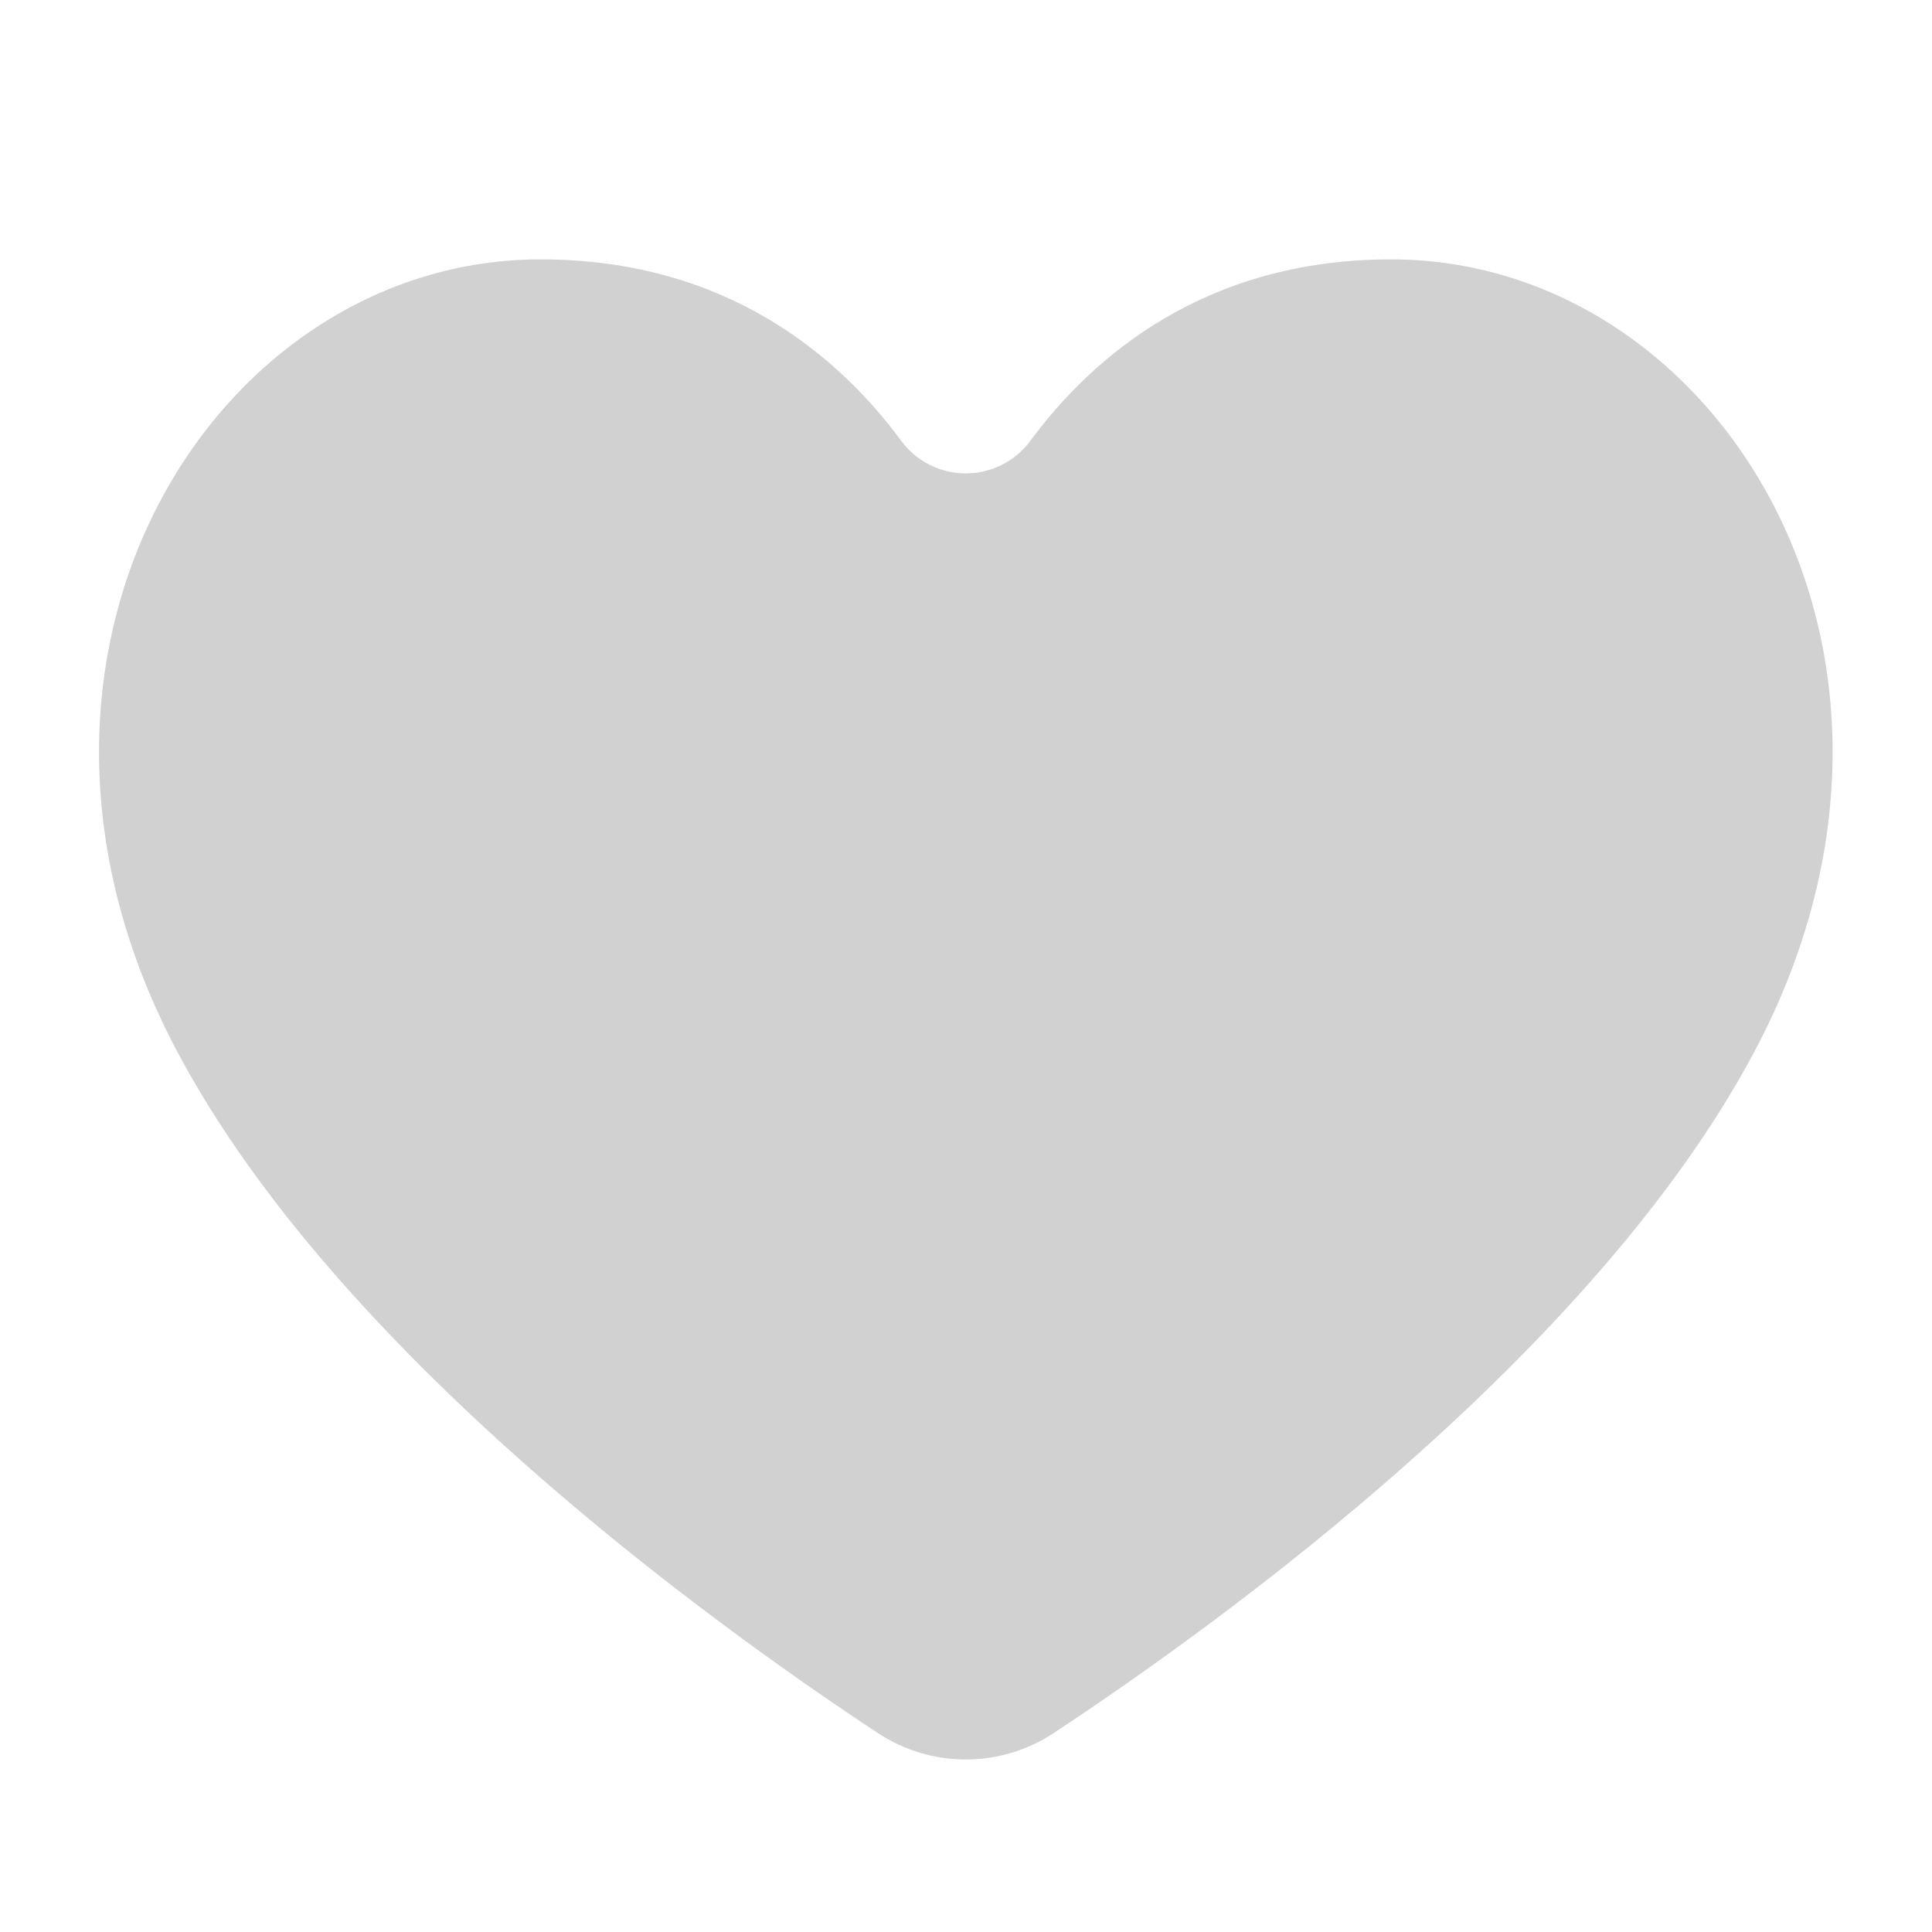
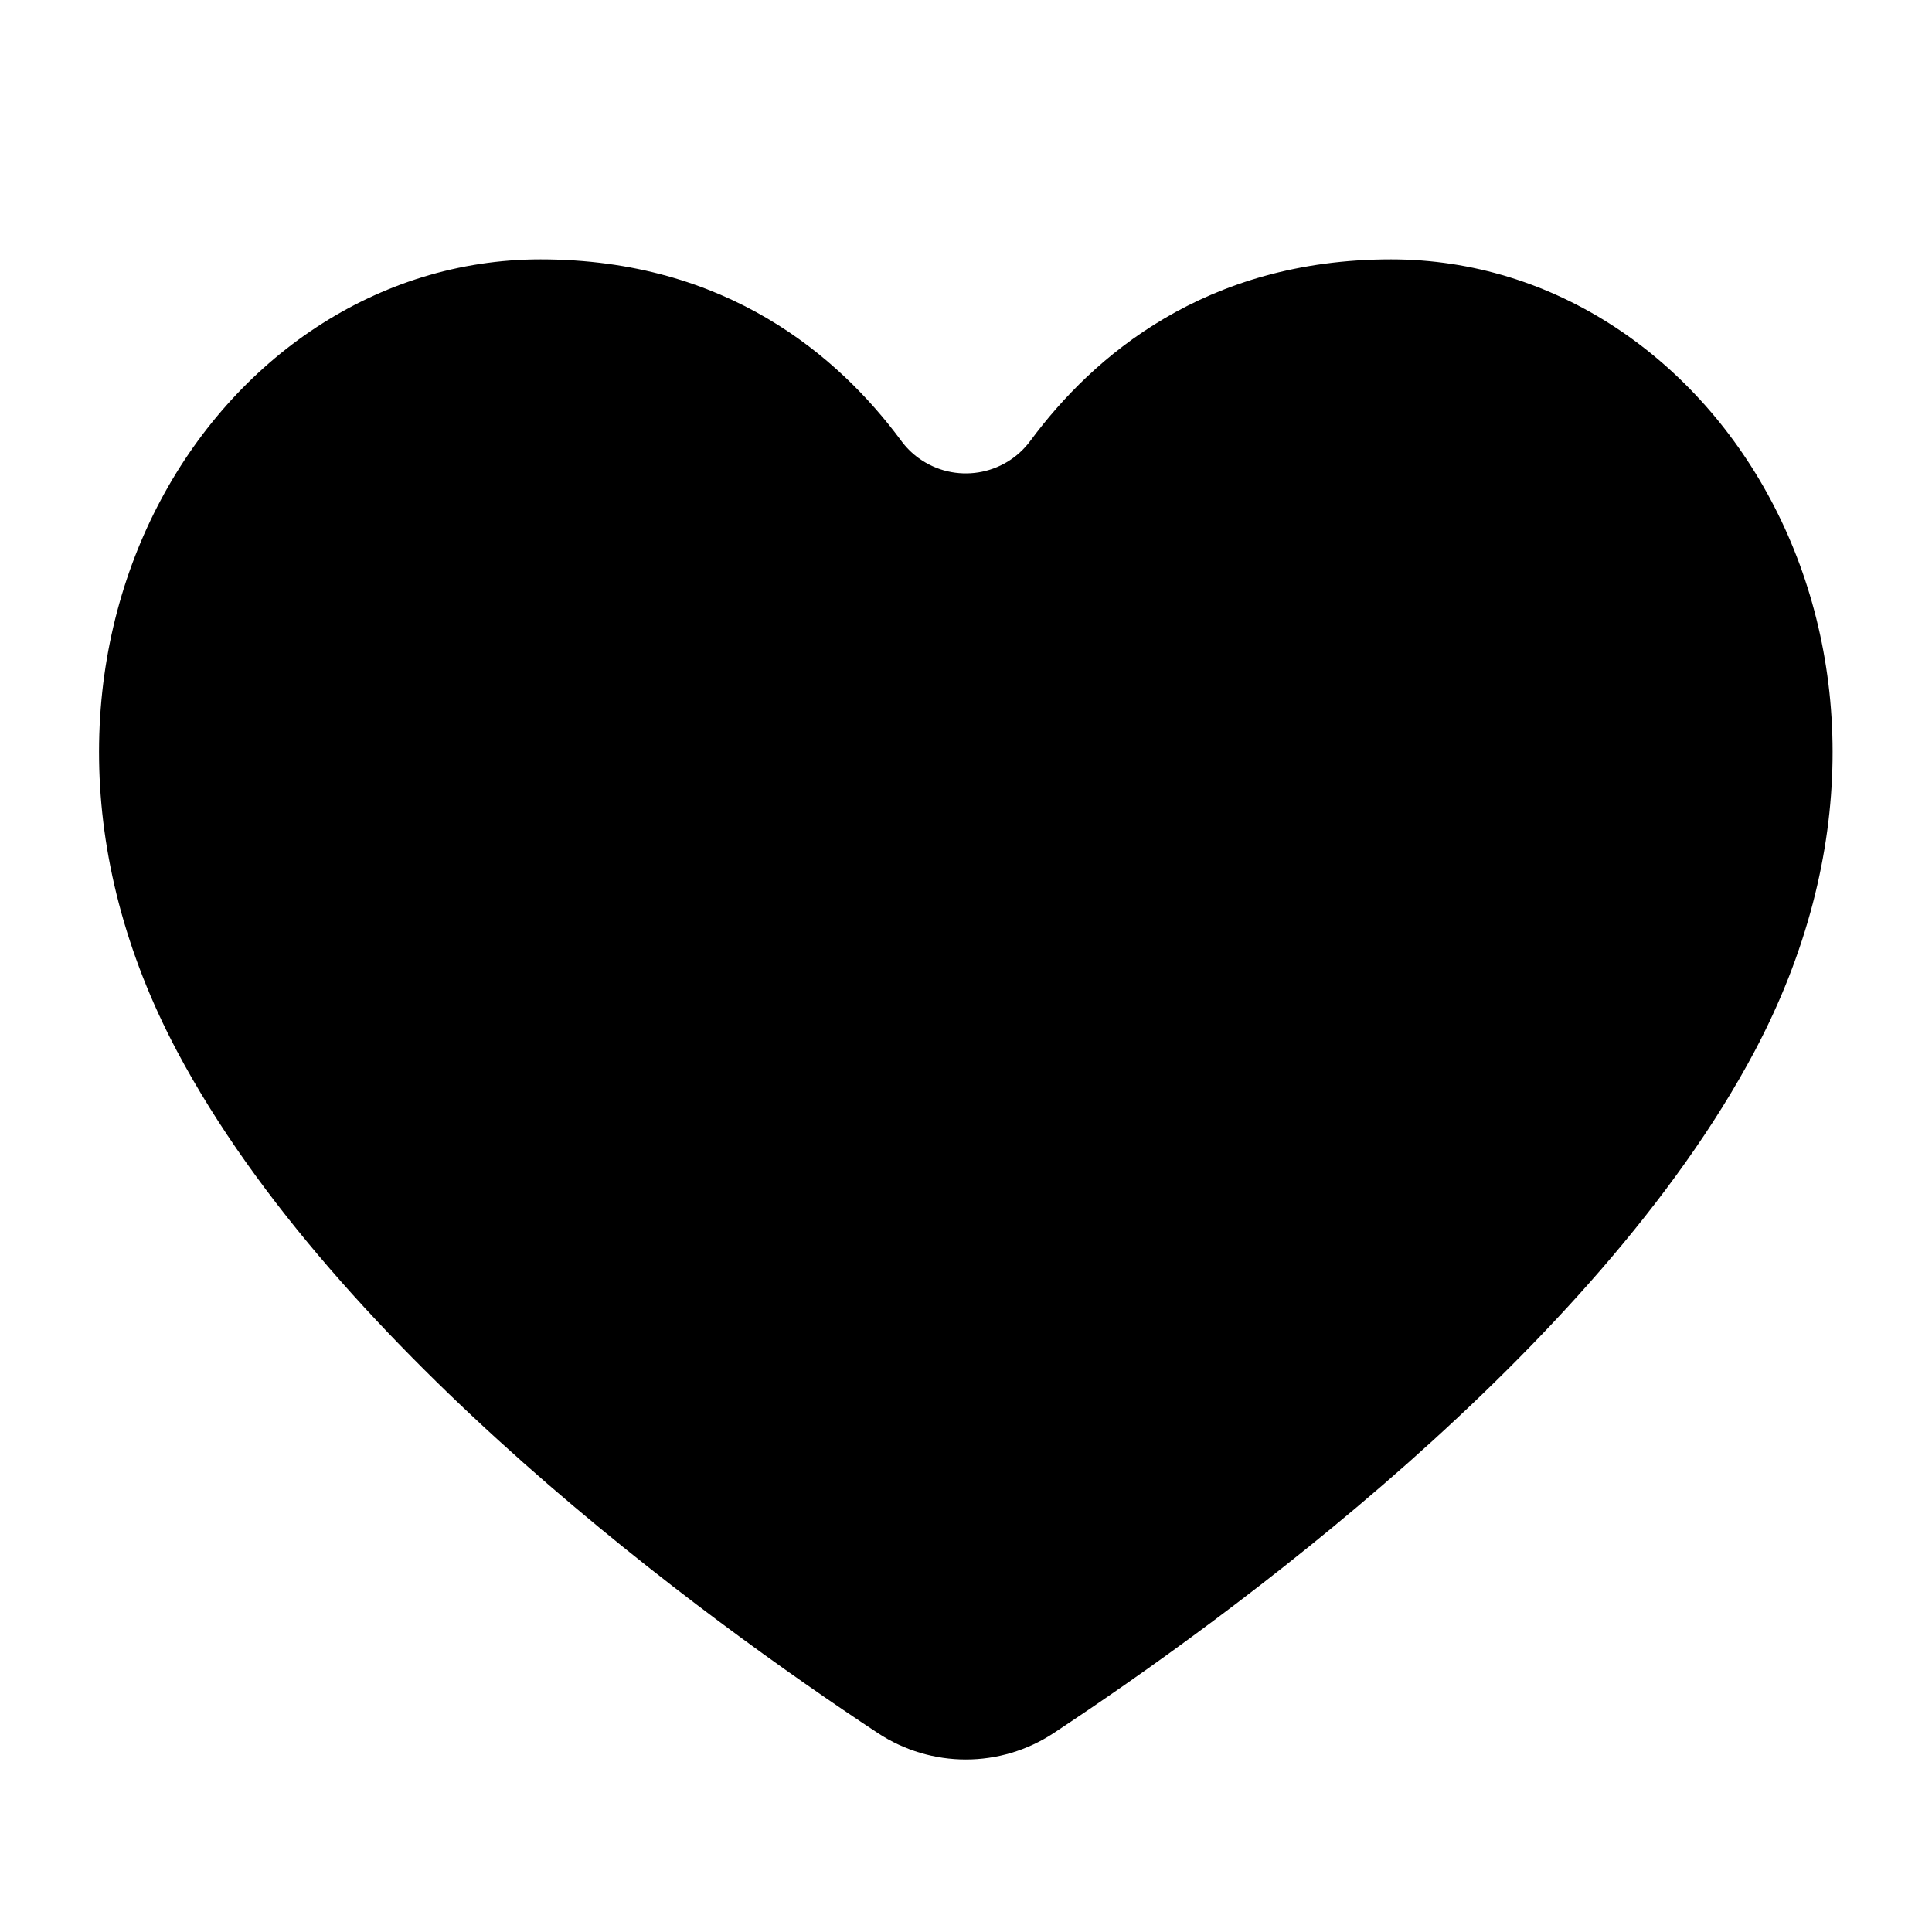
<svg xmlns="http://www.w3.org/2000/svg" width="24" height="24" viewBox="0 0 24 24" fill="none">
-   <path opacity="0.18" fill-rule="evenodd" clip-rule="evenodd" d="M10.902 21.527C11.568 21.967 12.428 21.967 13.092 21.527C15.207 20.131 19.812 16.794 21.796 13.06C24.411 8.134 21.34 3.222 17.281 3.222C14.966 3.222 13.574 4.431 12.804 5.47C12.48 5.915 11.857 6.014 11.411 5.69C11.326 5.629 11.252 5.554 11.191 5.47C10.421 4.43 9.029 3.222 6.715 3.222C2.655 3.222 -0.416 8.134 2.2 13.06C4.182 16.794 8.788 20.131 10.902 21.527Z" fill="currentColor" />
+   <path fill-rule="evenodd" clip-rule="evenodd" d="M10.902 21.527C11.568 21.967 12.428 21.967 13.092 21.527C15.207 20.131 19.812 16.794 21.796 13.06C24.411 8.134 21.34 3.222 17.281 3.222C14.966 3.222 13.574 4.431 12.804 5.47C12.48 5.915 11.857 6.014 11.411 5.69C11.326 5.629 11.252 5.554 11.191 5.47C10.421 4.43 9.029 3.222 6.715 3.222C2.655 3.222 -0.416 8.134 2.2 13.06C4.182 16.794 8.788 20.131 10.902 21.527Z" fill="currentColor" />
</svg>
